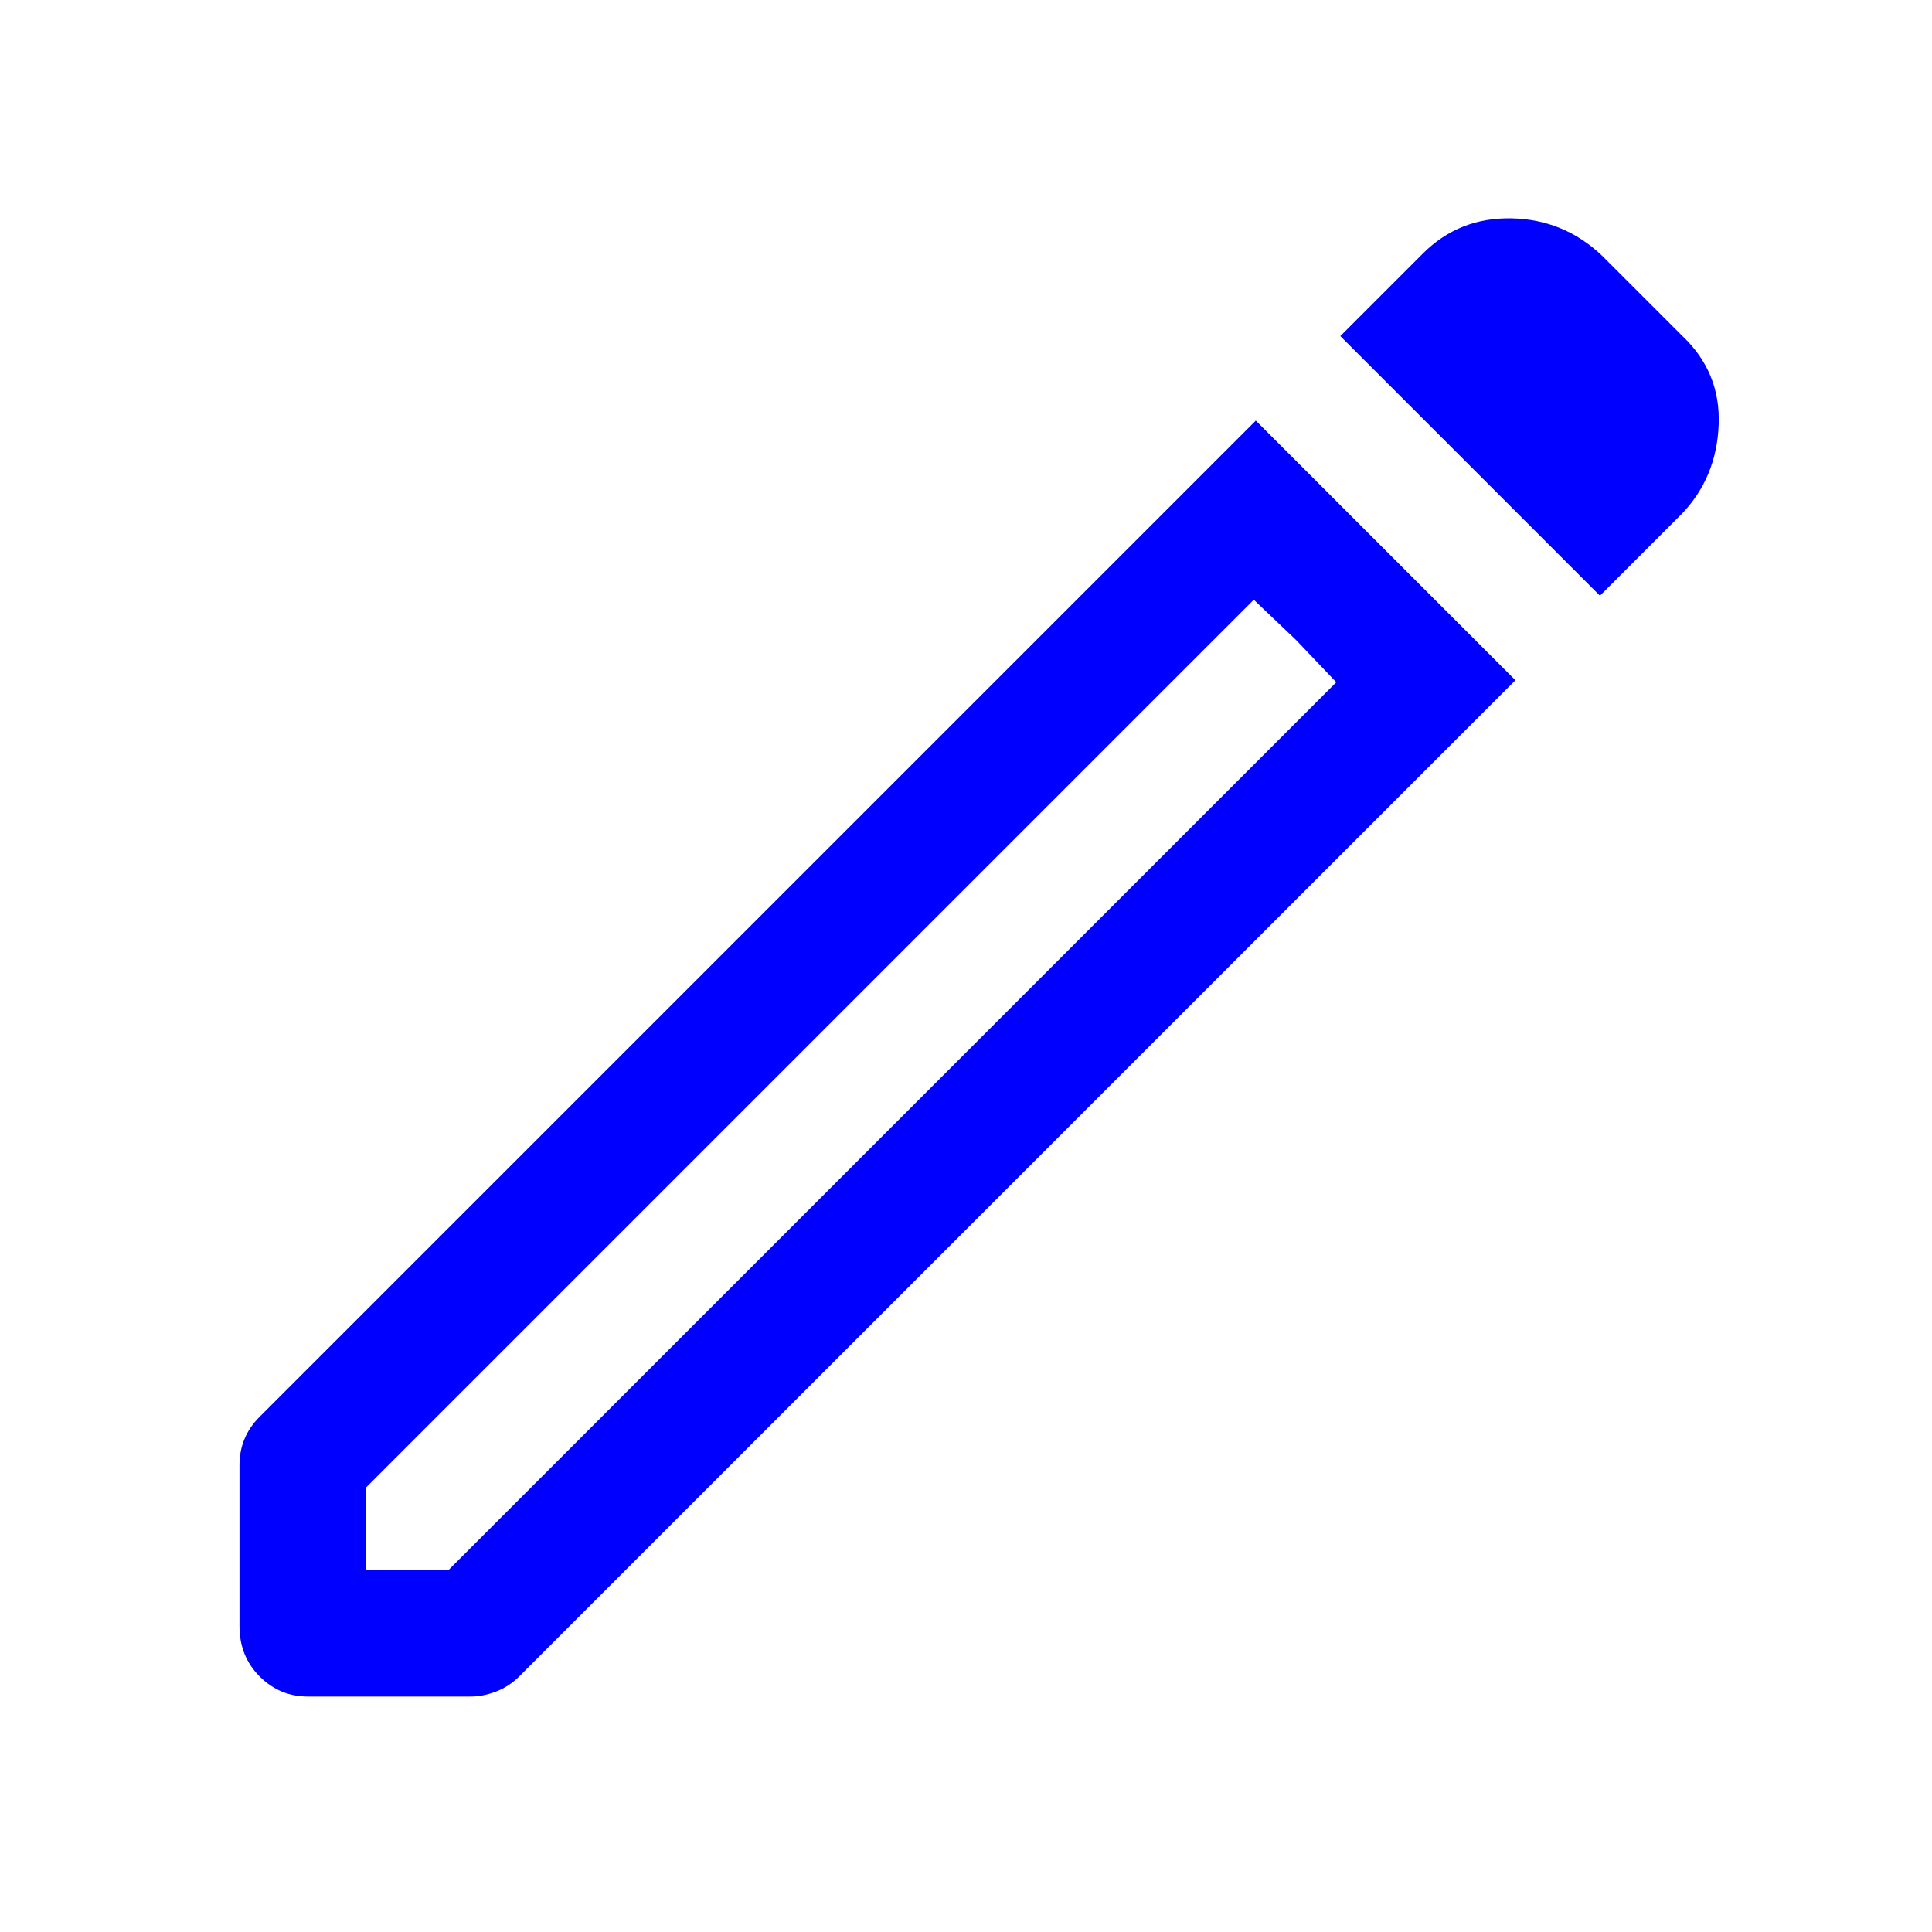
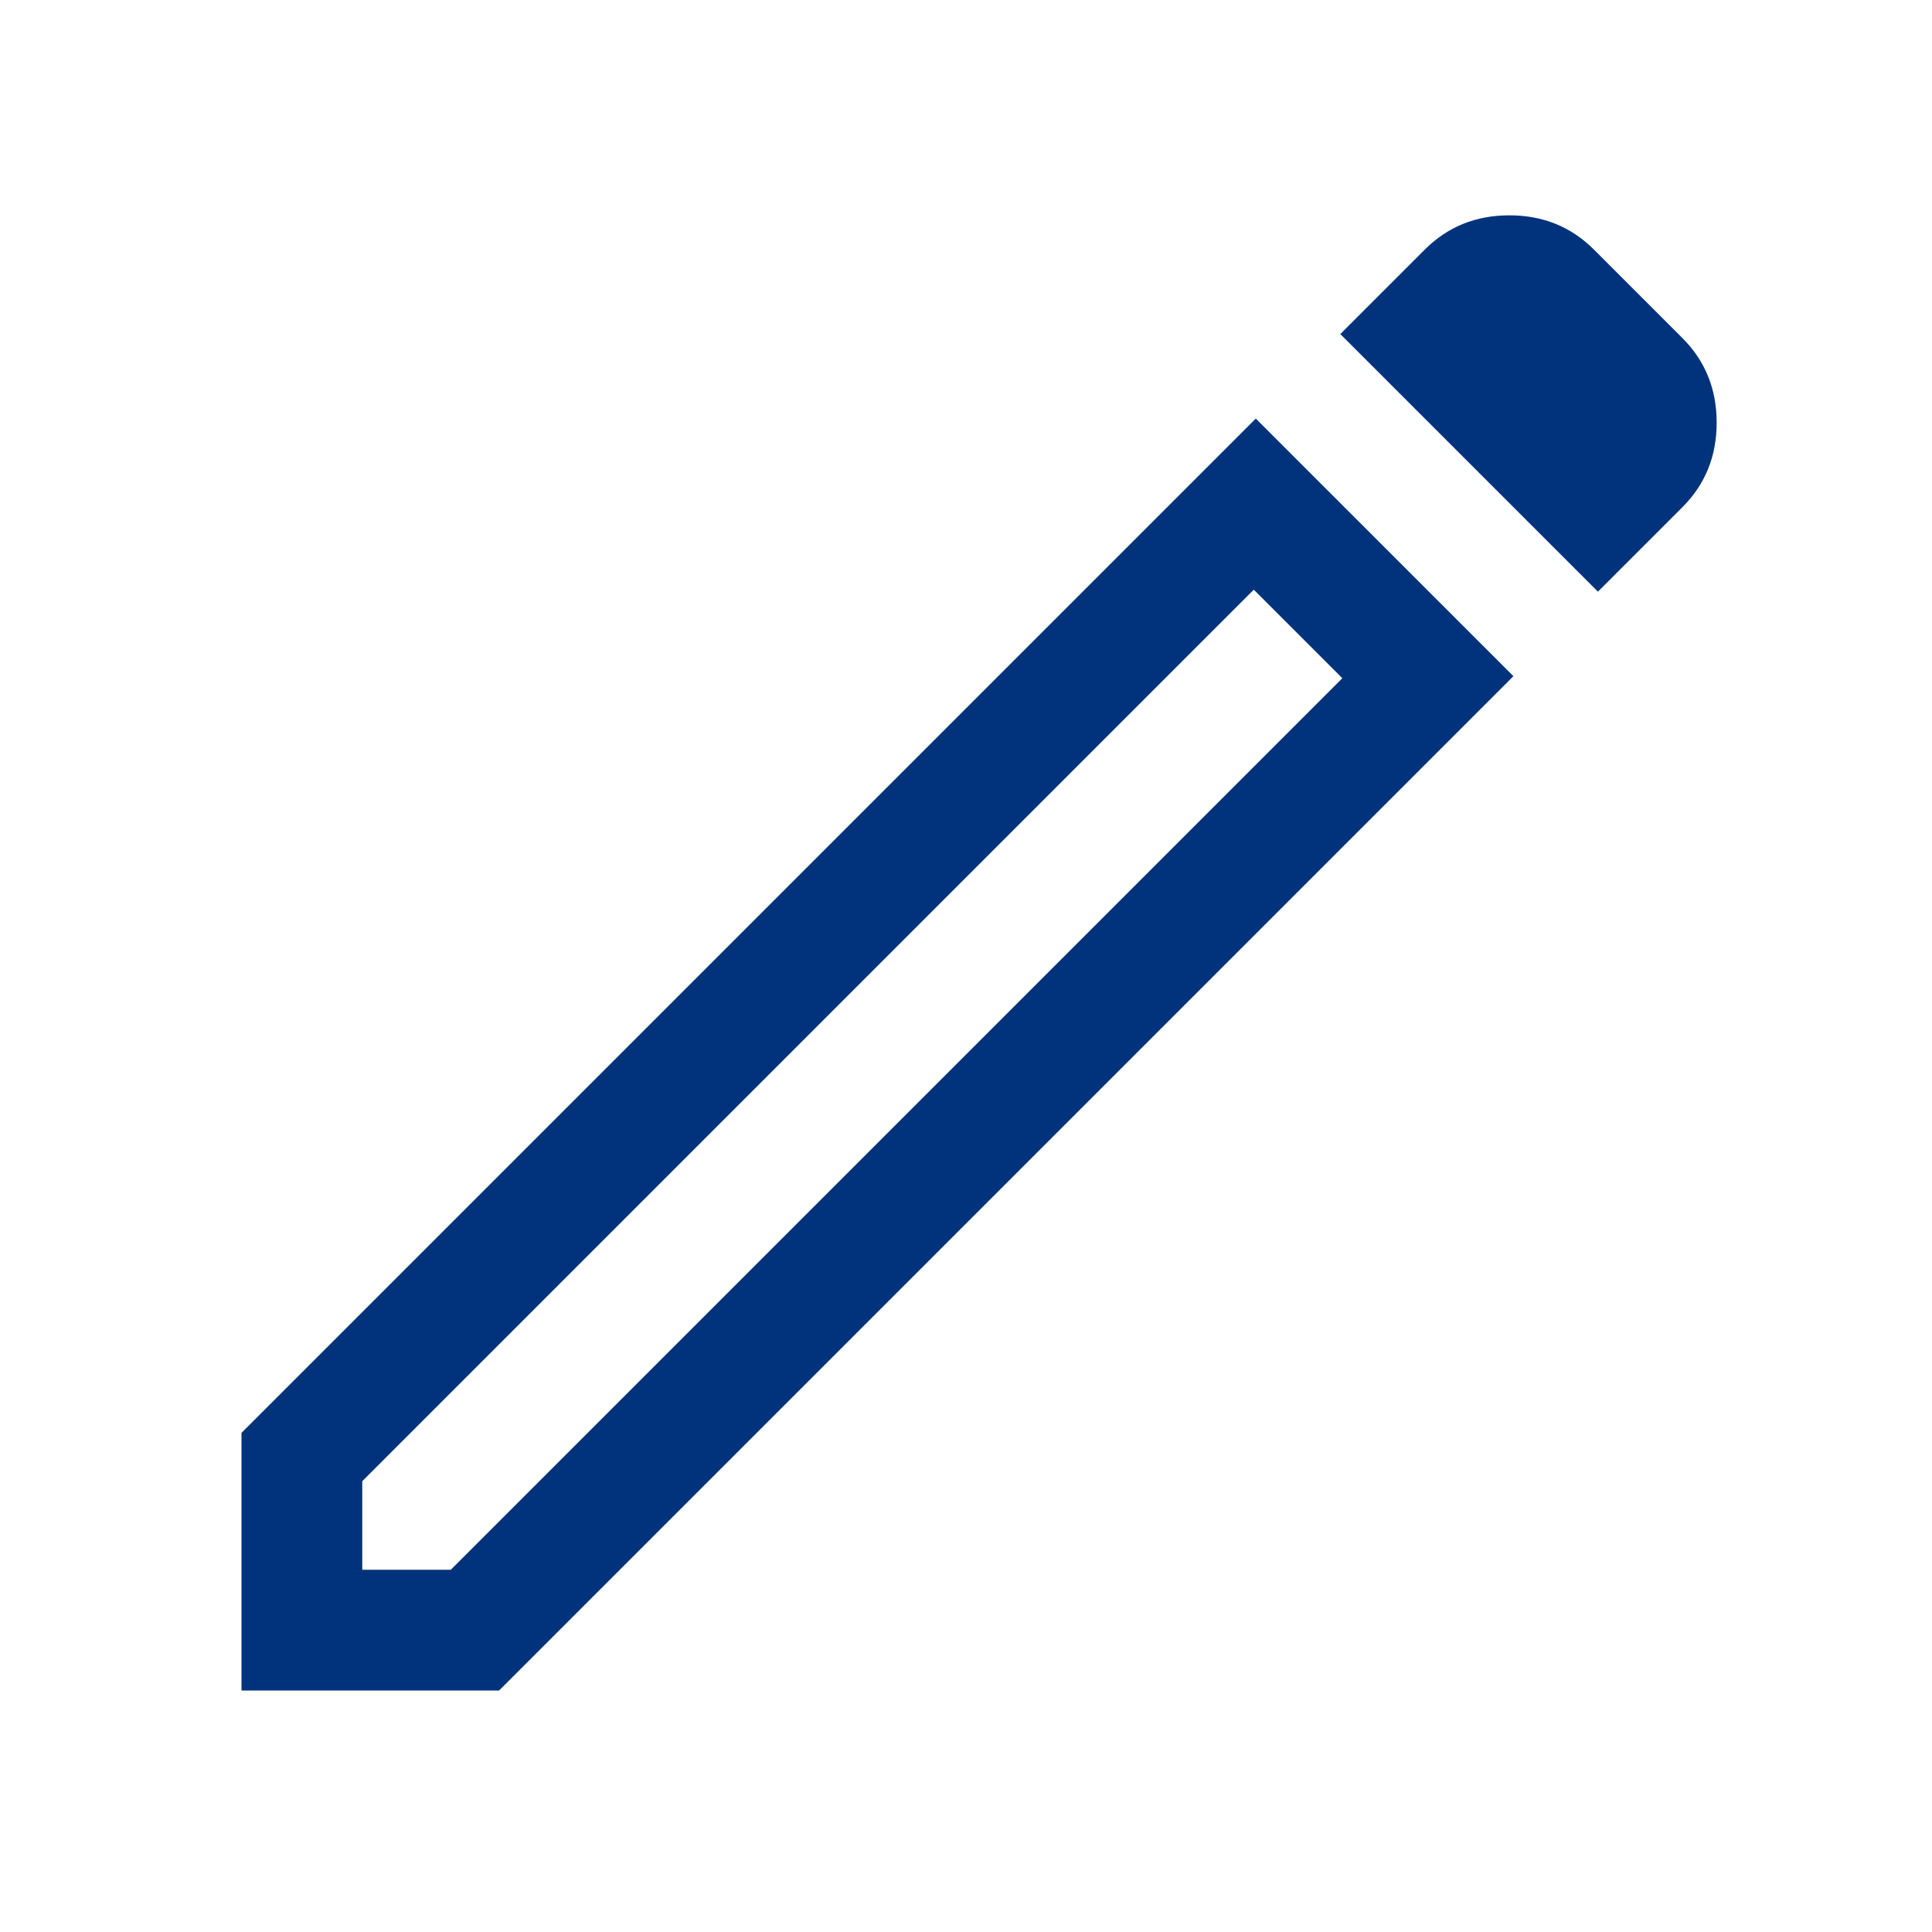
- <svg xmlns="http://www.w3.org/2000/svg" height="48" fill="blue" width="48">
-   <path d="M9.1 39h2.05L33.2 16.95l-2.05-2.05L9.1 36.95Zm30.65-24.2L33.3 8.35l2.05-2.05q.9-.9 2.2-.875 1.3.025 2.25.925l2 2q.95.9.9 2.2-.05 1.3-.9 2.2ZM7.65 42.15q-.7 0-1.2-.5t-.5-1.25v-4q0-.35.125-.65.125-.3.375-.55L31.2 10.45l6.45 6.45L12.9 41.65q-.25.25-.575.375-.325.125-.625.125ZM32.2 15.9l-1.05-1 2.05 2.05Z" />
+ <svg xmlns="http://www.w3.org/2000/svg" fill="#00337C" height="48" width="48">
+   <path d="M9 39h2.2l22.15-22.15-2.2-2.2L9 36.8Zm30.7-24.3-6.4-6.4 2.1-2.1q.85-.85 2.1-.85t2.1.85l2.2 2.2q.85.85.85 2.1t-.85 2.1Zm-2.1 2.1L12.4 42H6v-6.4l25.2-25.2Zm-5.35-1.05-1.1-1.1 2.2 2.2Z" />
</svg>
